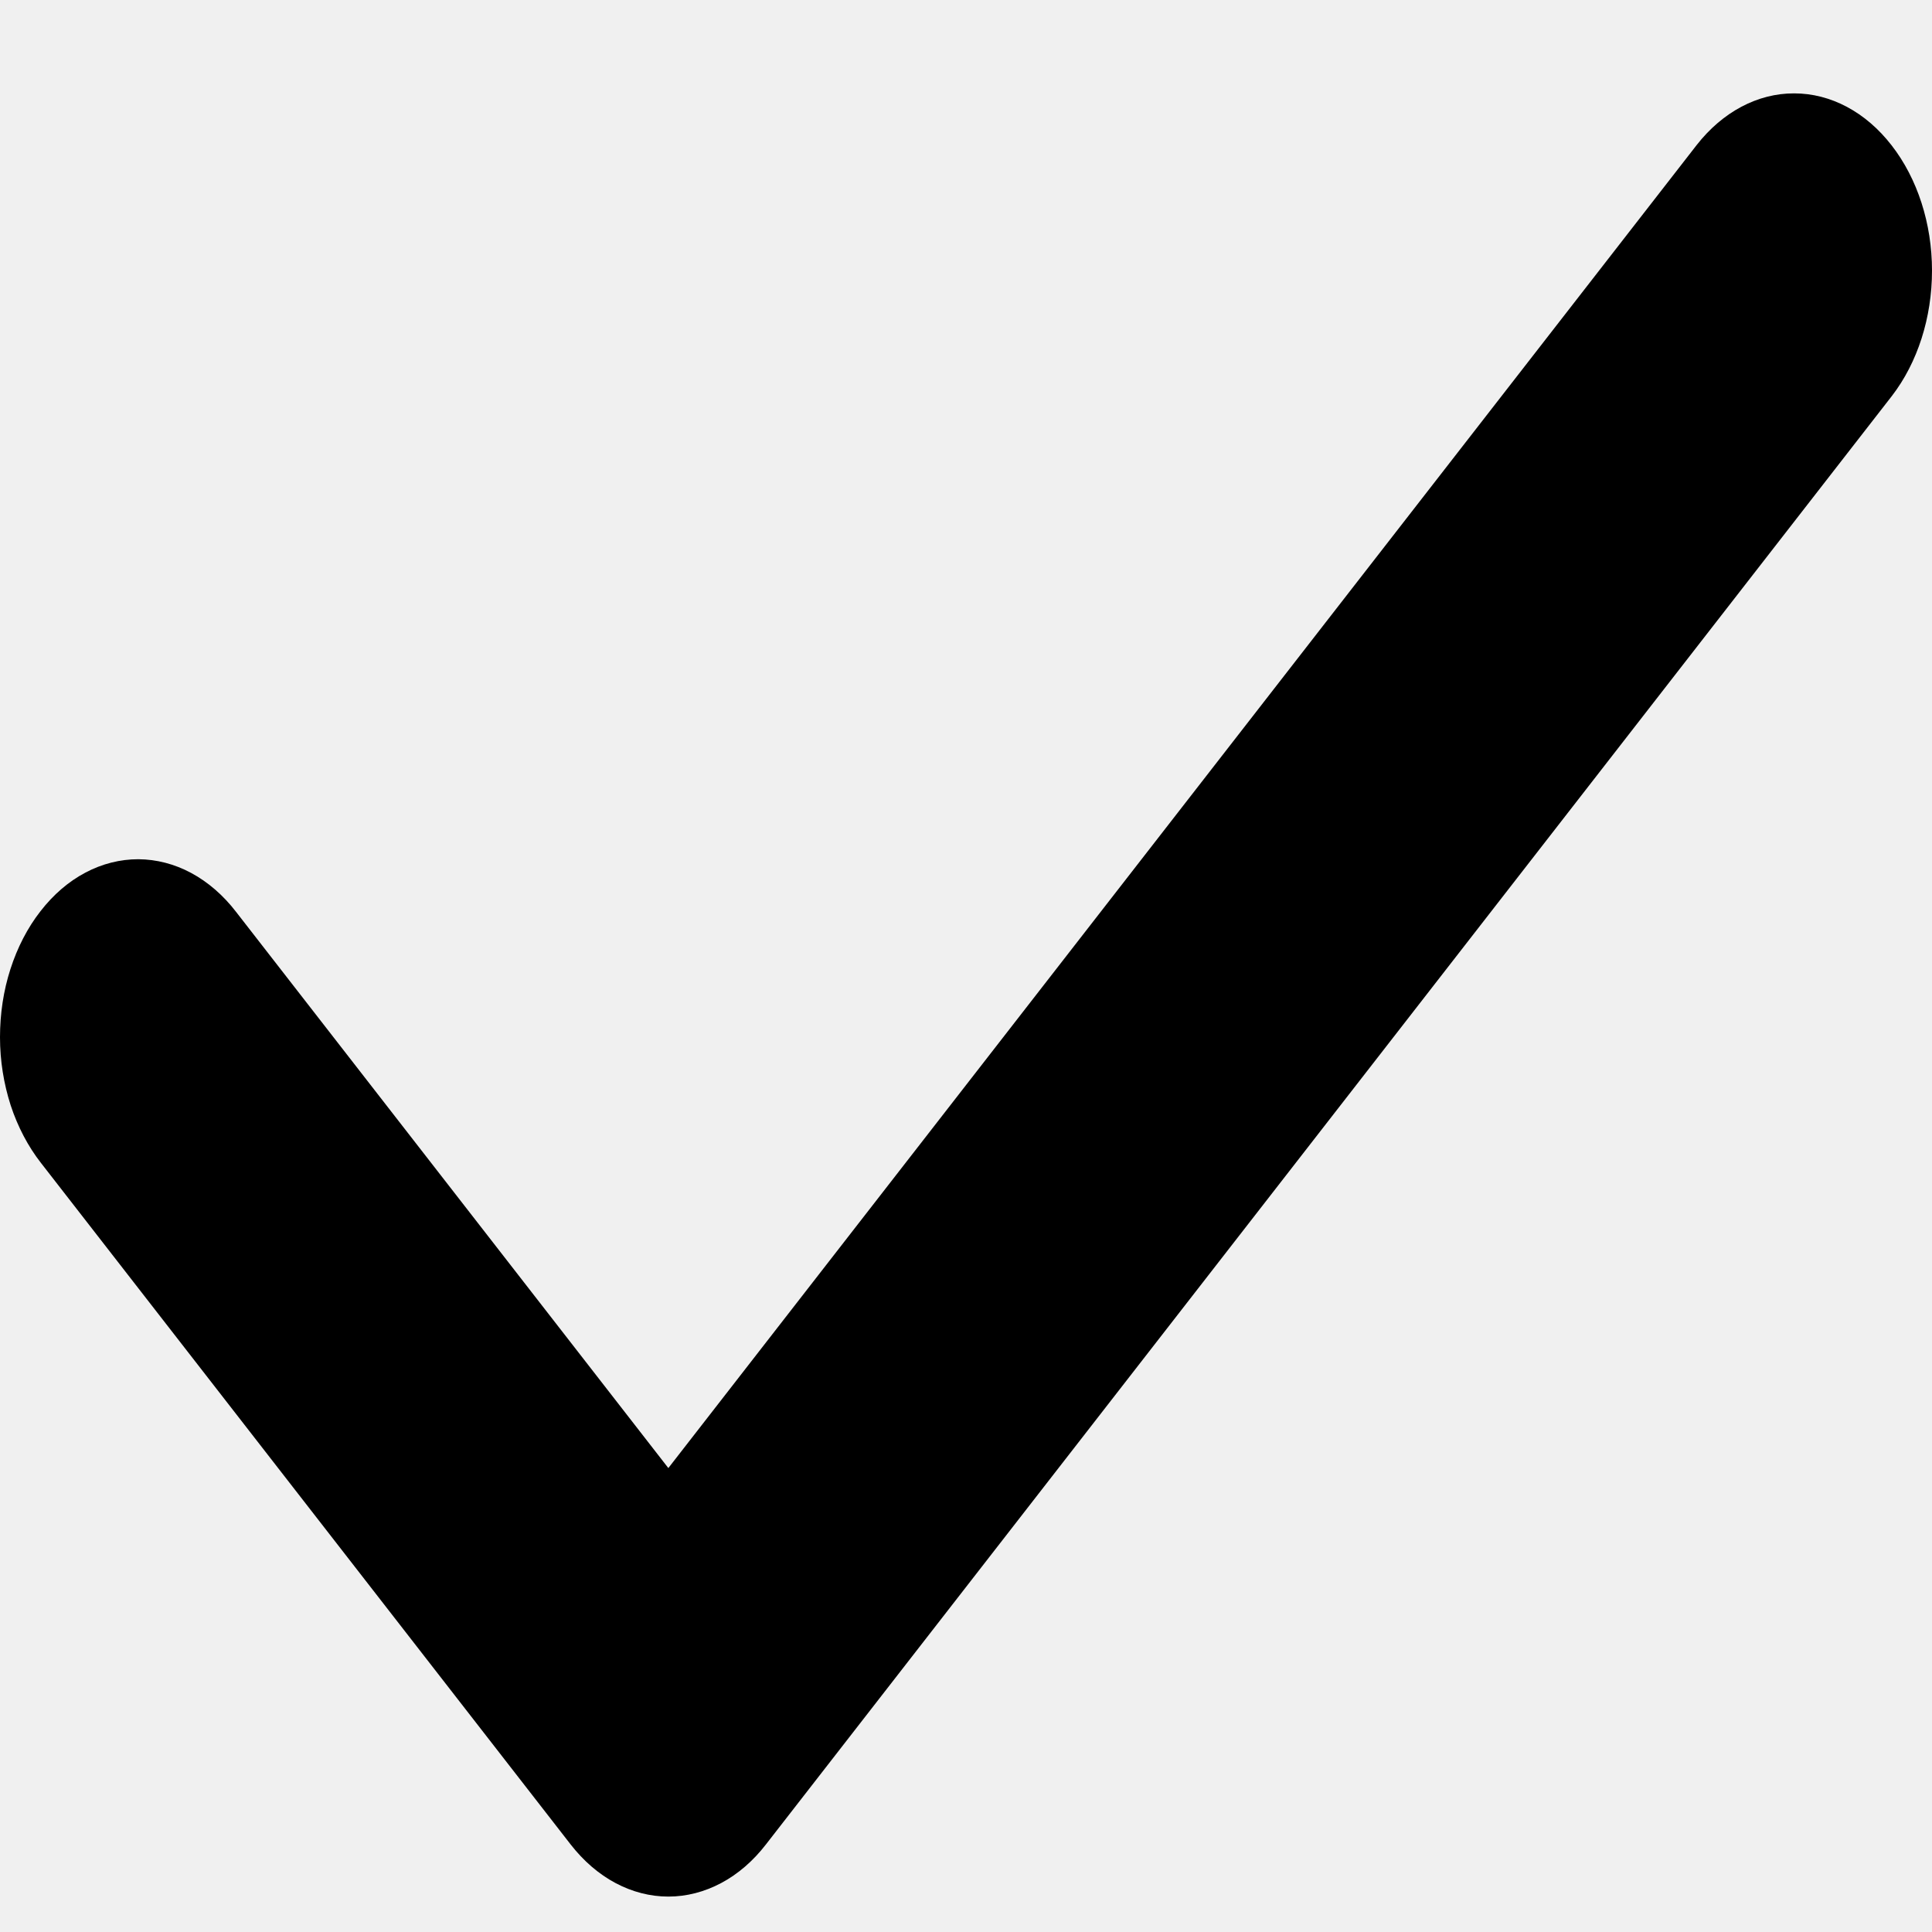
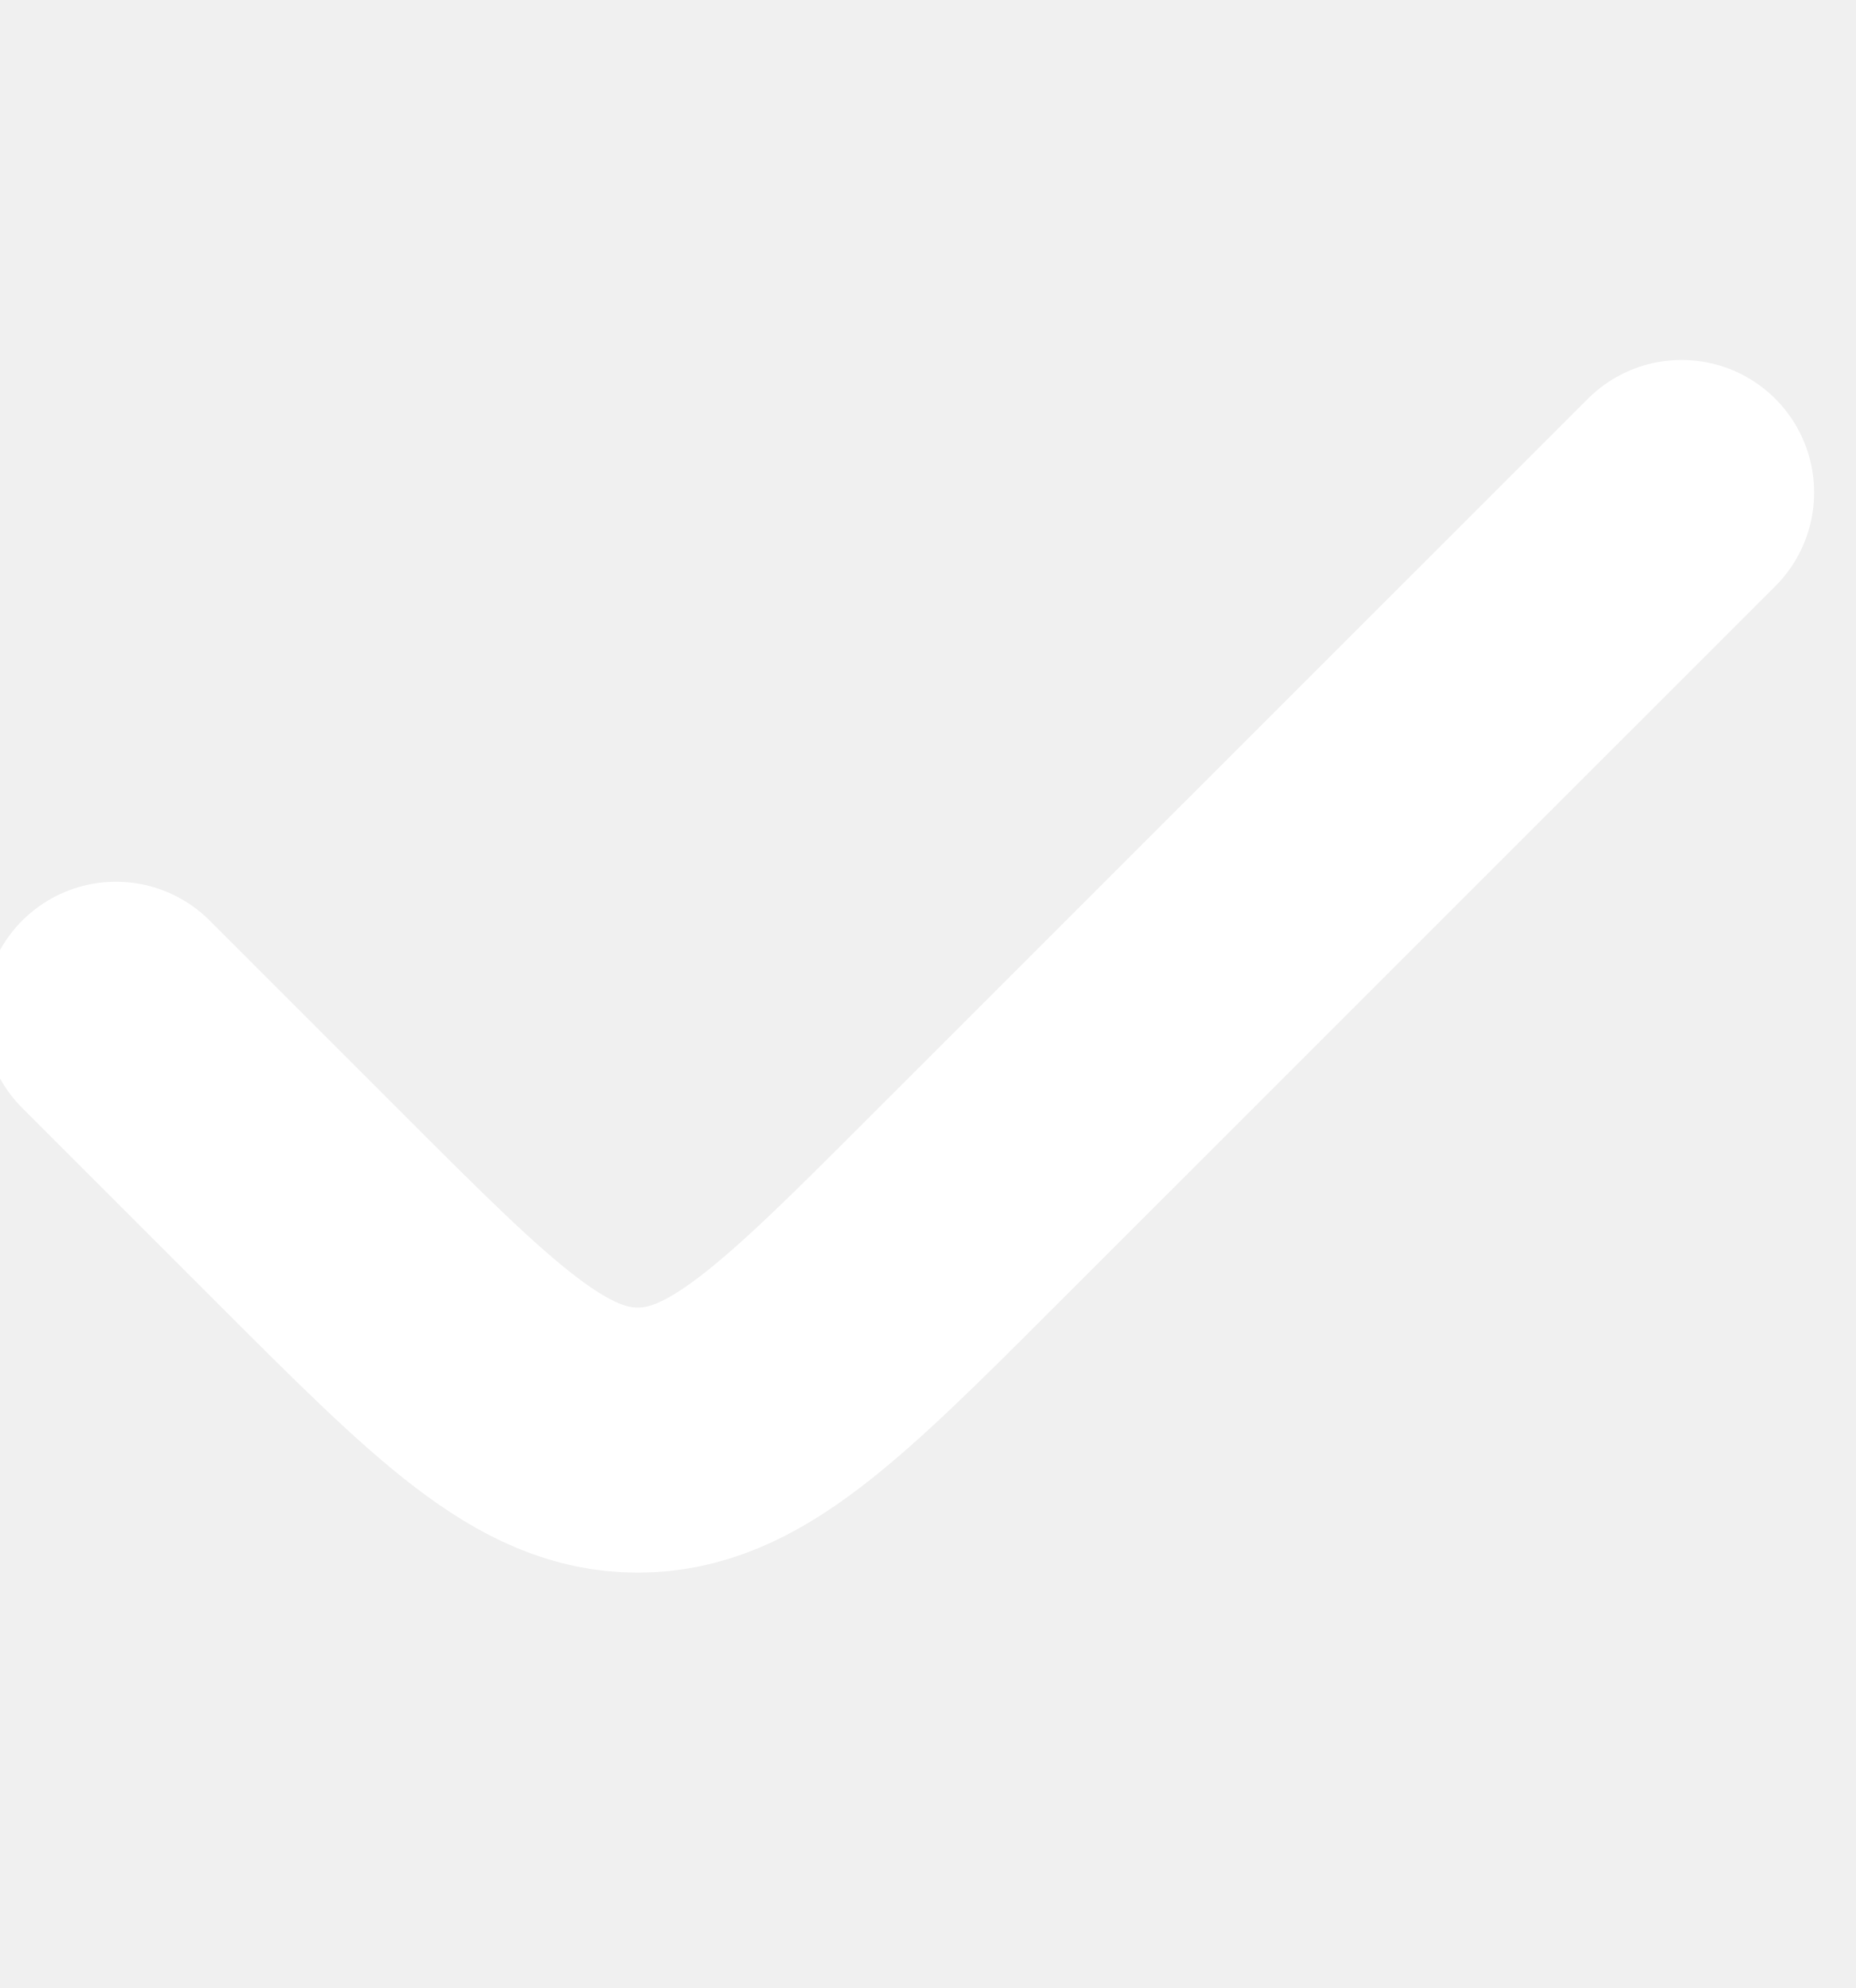
- <svg xmlns="http://www.w3.org/2000/svg" width="15" height="15" viewBox="0 0 15 15" fill="currentColor">
-   <path id="Vector" d="M5.189 14.725C5.048 14.725 4.909 14.689 4.779 14.62C4.649 14.551 4.531 14.449 4.431 14.321L0.318 9.029C0.218 8.901 0.138 8.749 0.083 8.582C0.029 8.414 0 8.235 4.43159e-06 8.053C-0 7.871 0.027 7.691 0.081 7.524C0.135 7.356 0.214 7.203 0.314 7.075C0.414 6.946 0.532 6.844 0.663 6.775C0.793 6.706 0.933 6.671 1.074 6.671C1.215 6.672 1.355 6.708 1.485 6.778C1.615 6.848 1.734 6.951 1.833 7.08L5.189 11.398L13.173 1.126C13.374 0.869 13.646 0.724 13.93 0.725C14.214 0.725 14.486 0.87 14.686 1.128C14.887 1.386 15 1.736 15 2.101C15 2.466 14.888 2.816 14.688 3.075L5.946 14.321C5.847 14.449 5.729 14.551 5.599 14.62C5.469 14.689 5.33 14.725 5.189 14.725Z" />
+ <svg xmlns="http://www.w3.org/2000/svg" width="14" height="15" viewBox="0 0 14 15" fill="none">
+   <g clip-path="url(#clip0_3900_56990)">
+     <path d="M12.688 3.716L7.287 9.116C6.121 10.283 5.537 10.866 4.812 10.866C4.088 10.866 3.504 10.283 2.338 9.116L0.875 7.653" stroke="white" stroke-width="2" stroke-linecap="round" />
+   </g>
+   <defs>
+     <clipPath id="clip0_3900_56990">
+       <rect width="14" height="14" fill="white" transform="translate(0 0.21582)" />
+     </clipPath>
+   </defs>
</svg>
